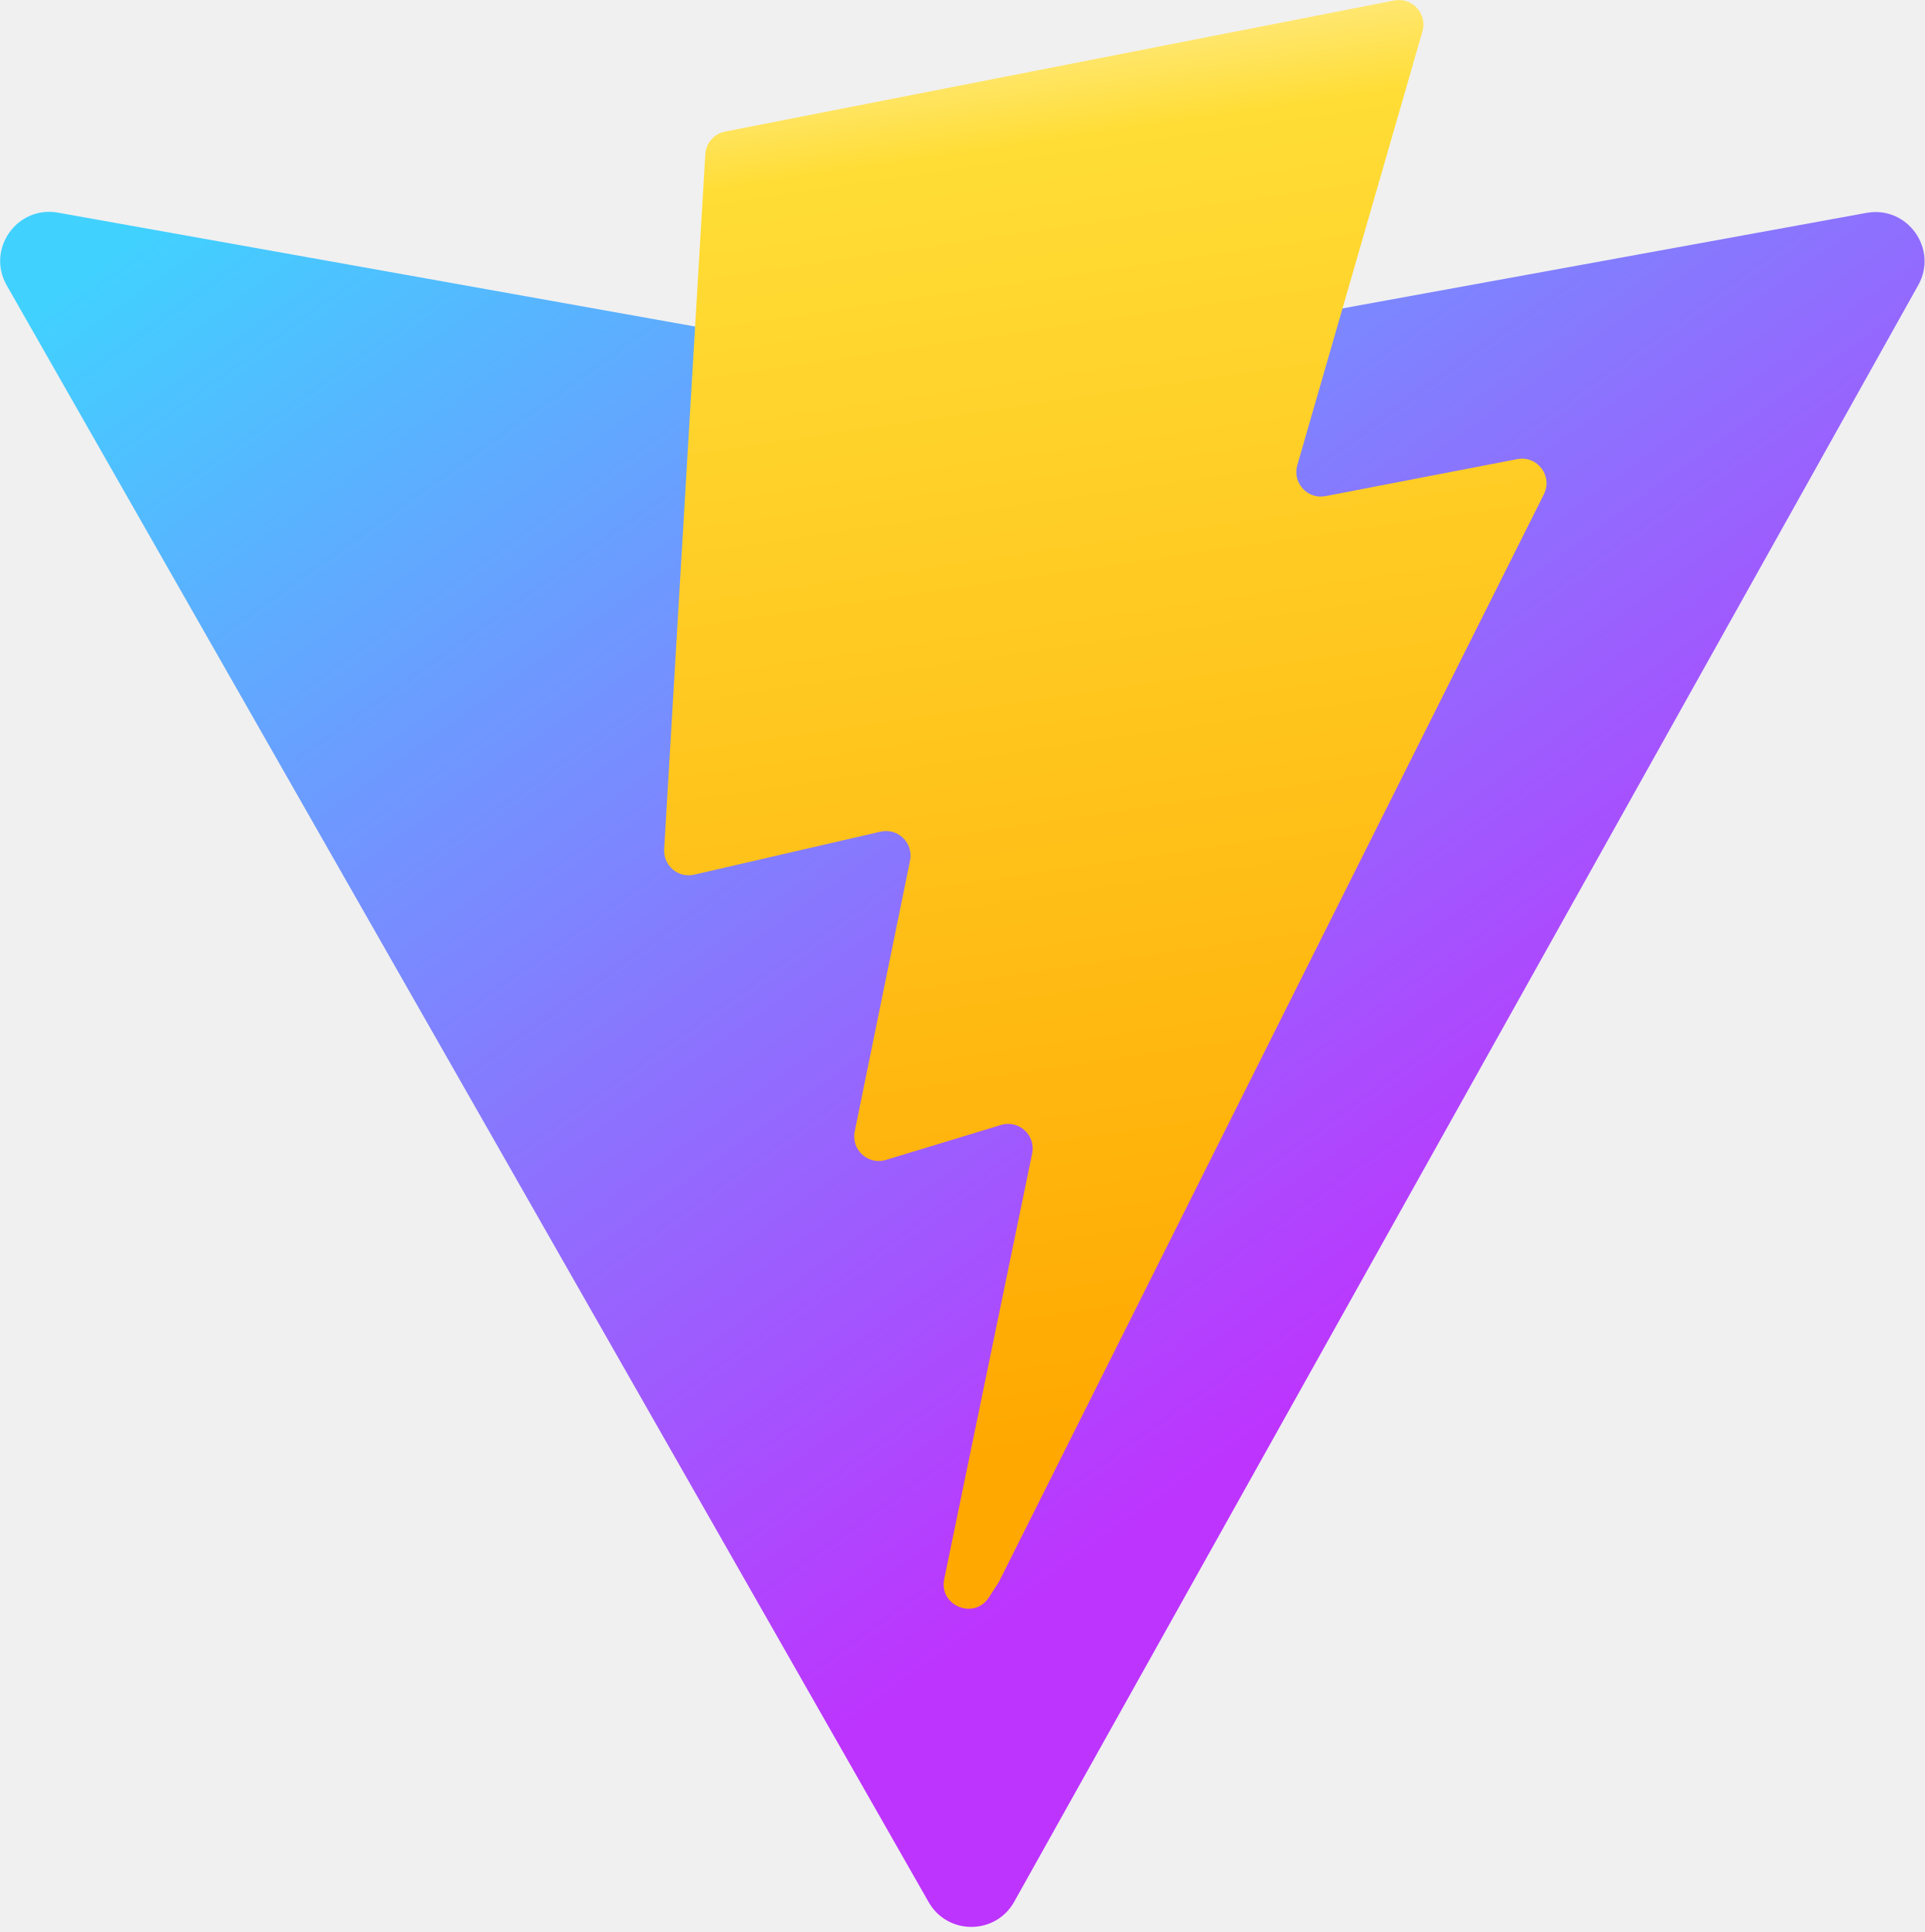
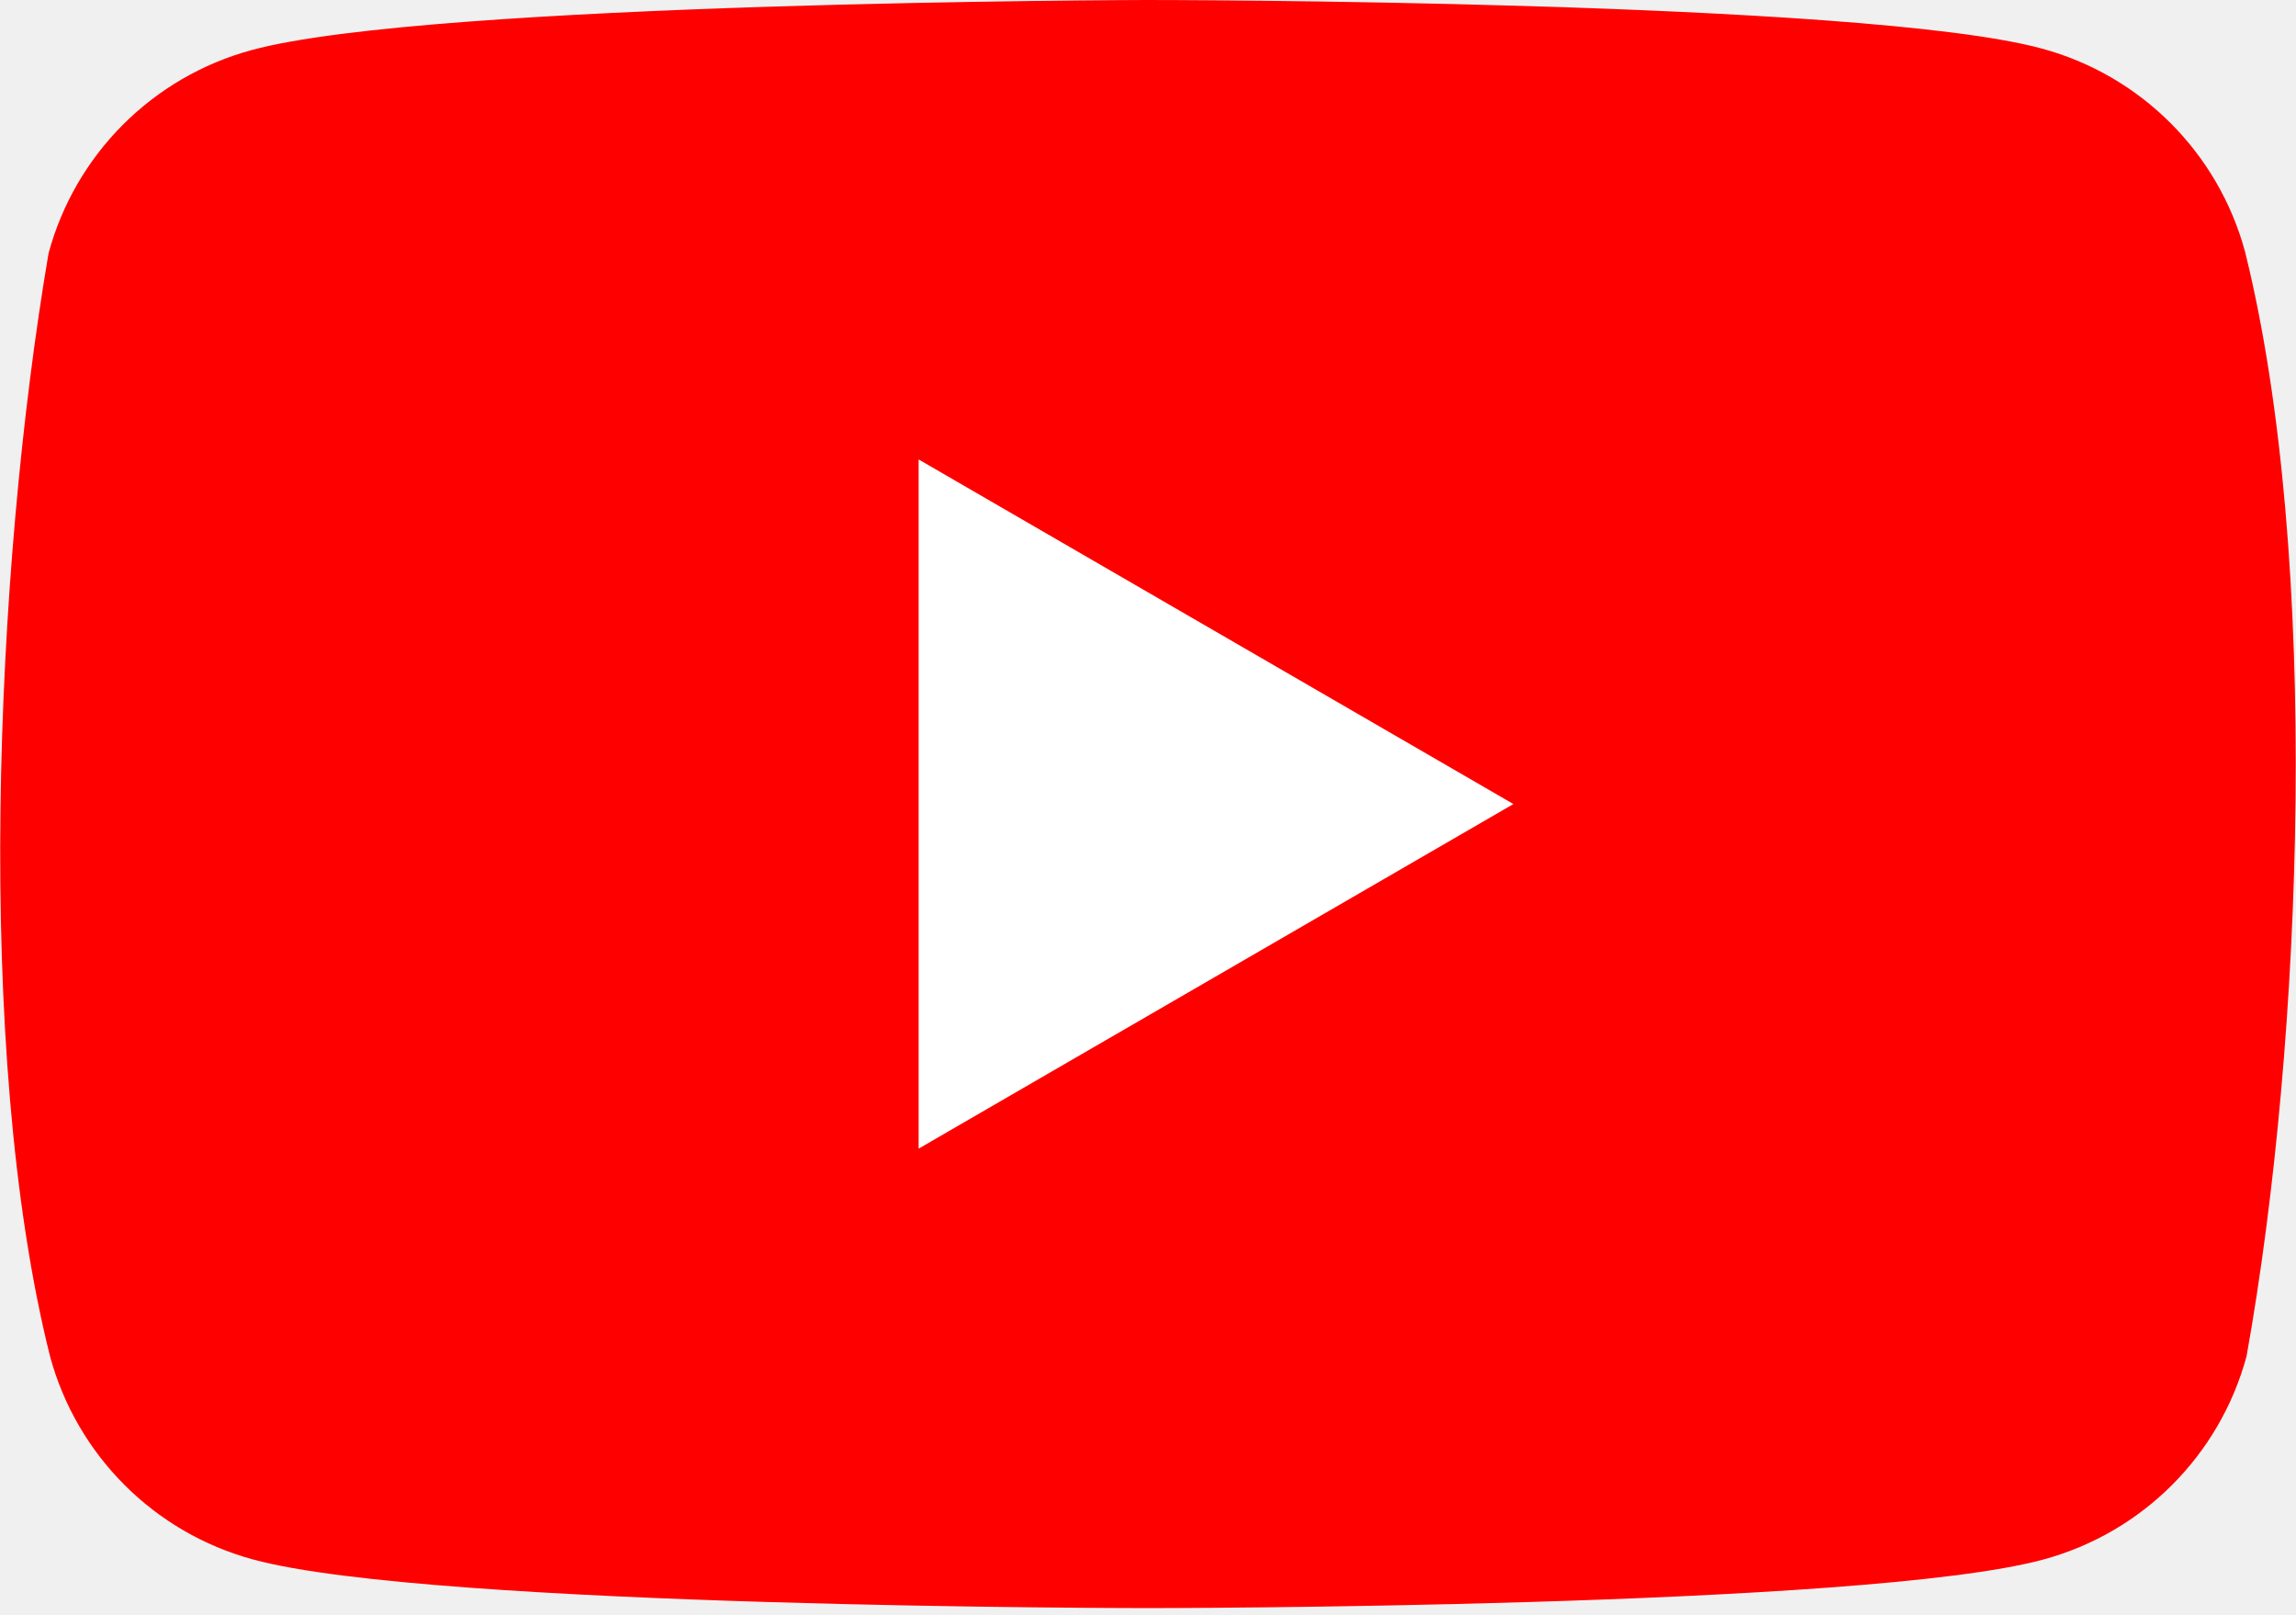
- <svg xmlns="http://www.w3.org/2000/svg" aria-hidden="true" role="img" class="iconify iconify--logos" width="31.88" height="32" preserveAspectRatio="xMidYMid meet" viewBox="0 0 256 257">
-   <defs>
-     <linearGradient id="IconifyId1813088fe1fbc01fb466" x1="-.828%" x2="57.636%" y1="7.652%" y2="78.411%">
-       <stop offset="0%" stop-color="#41D1FF" />
-       <stop offset="100%" stop-color="#BD34FE" />
-     </linearGradient>
-     <linearGradient id="IconifyId1813088fe1fbc01fb467" x1="43.376%" x2="50.316%" y1="2.242%" y2="89.03%">
-       <stop offset="0%" stop-color="#FFEA83" />
-       <stop offset="8.333%" stop-color="#FFDD35" />
-       <stop offset="100%" stop-color="#FFA800" />
-     </linearGradient>
-   </defs>
-   <path fill="url(#IconifyId1813088fe1fbc01fb466)" d="M255.153 37.938L134.897 252.976c-2.483 4.44-8.862 4.466-11.382.048L.875 37.958c-2.746-4.814 1.371-10.646 6.827-9.67l120.385 21.517a6.537 6.537 0 0 0 2.322-.004l117.867-21.483c5.438-.991 9.574 4.796 6.877 9.62Z" />
-   <path fill="url(#IconifyId1813088fe1fbc01fb467)" d="M185.432.063L96.44 17.501a3.268 3.268 0 0 0-2.634 3.014l-5.474 92.456a3.268 3.268 0 0 0 3.997 3.378l24.777-5.718c2.318-.535 4.413 1.507 3.936 3.838l-7.361 36.047c-.495 2.426 1.782 4.5 4.151 3.78l15.304-4.649c2.372-.72 4.652 1.36 4.15 3.788l-11.698 56.621c-.732 3.542 3.979 5.473 5.943 2.437l1.313-2.028l72.516-144.72c1.215-2.423-.88-5.186-3.54-4.672l-25.505 4.922c-2.396.462-4.435-1.77-3.759-4.114l16.646-57.705c.677-2.35-1.37-4.583-3.769-4.113Z" />
+ <svg xmlns="http://www.w3.org/2000/svg" width="45.52" height="32" viewBox="0 0 256 180">
+   <path fill="red" d="M250.346 28.075A32.18 32.18 0 0 0 227.69 5.418C207.824 0 127.87 0 127.87 0S47.912.164 28.046 5.582A32.18 32.18 0 0 0 5.39 28.24c-6.009 35.298-8.34 89.084.165 122.97a32.18 32.18 0 0 0 22.656 22.657c19.866 5.418 99.822 5.418 99.822 5.418s79.955 0 99.82-5.418a32.18 32.18 0 0 0 22.657-22.657c6.338-35.348 8.291-89.1-.164-123.134" />
+   <path fill="#FFF" d="m102.421 128.06l66.328-38.418l-66.328-38.418z" />
</svg>
